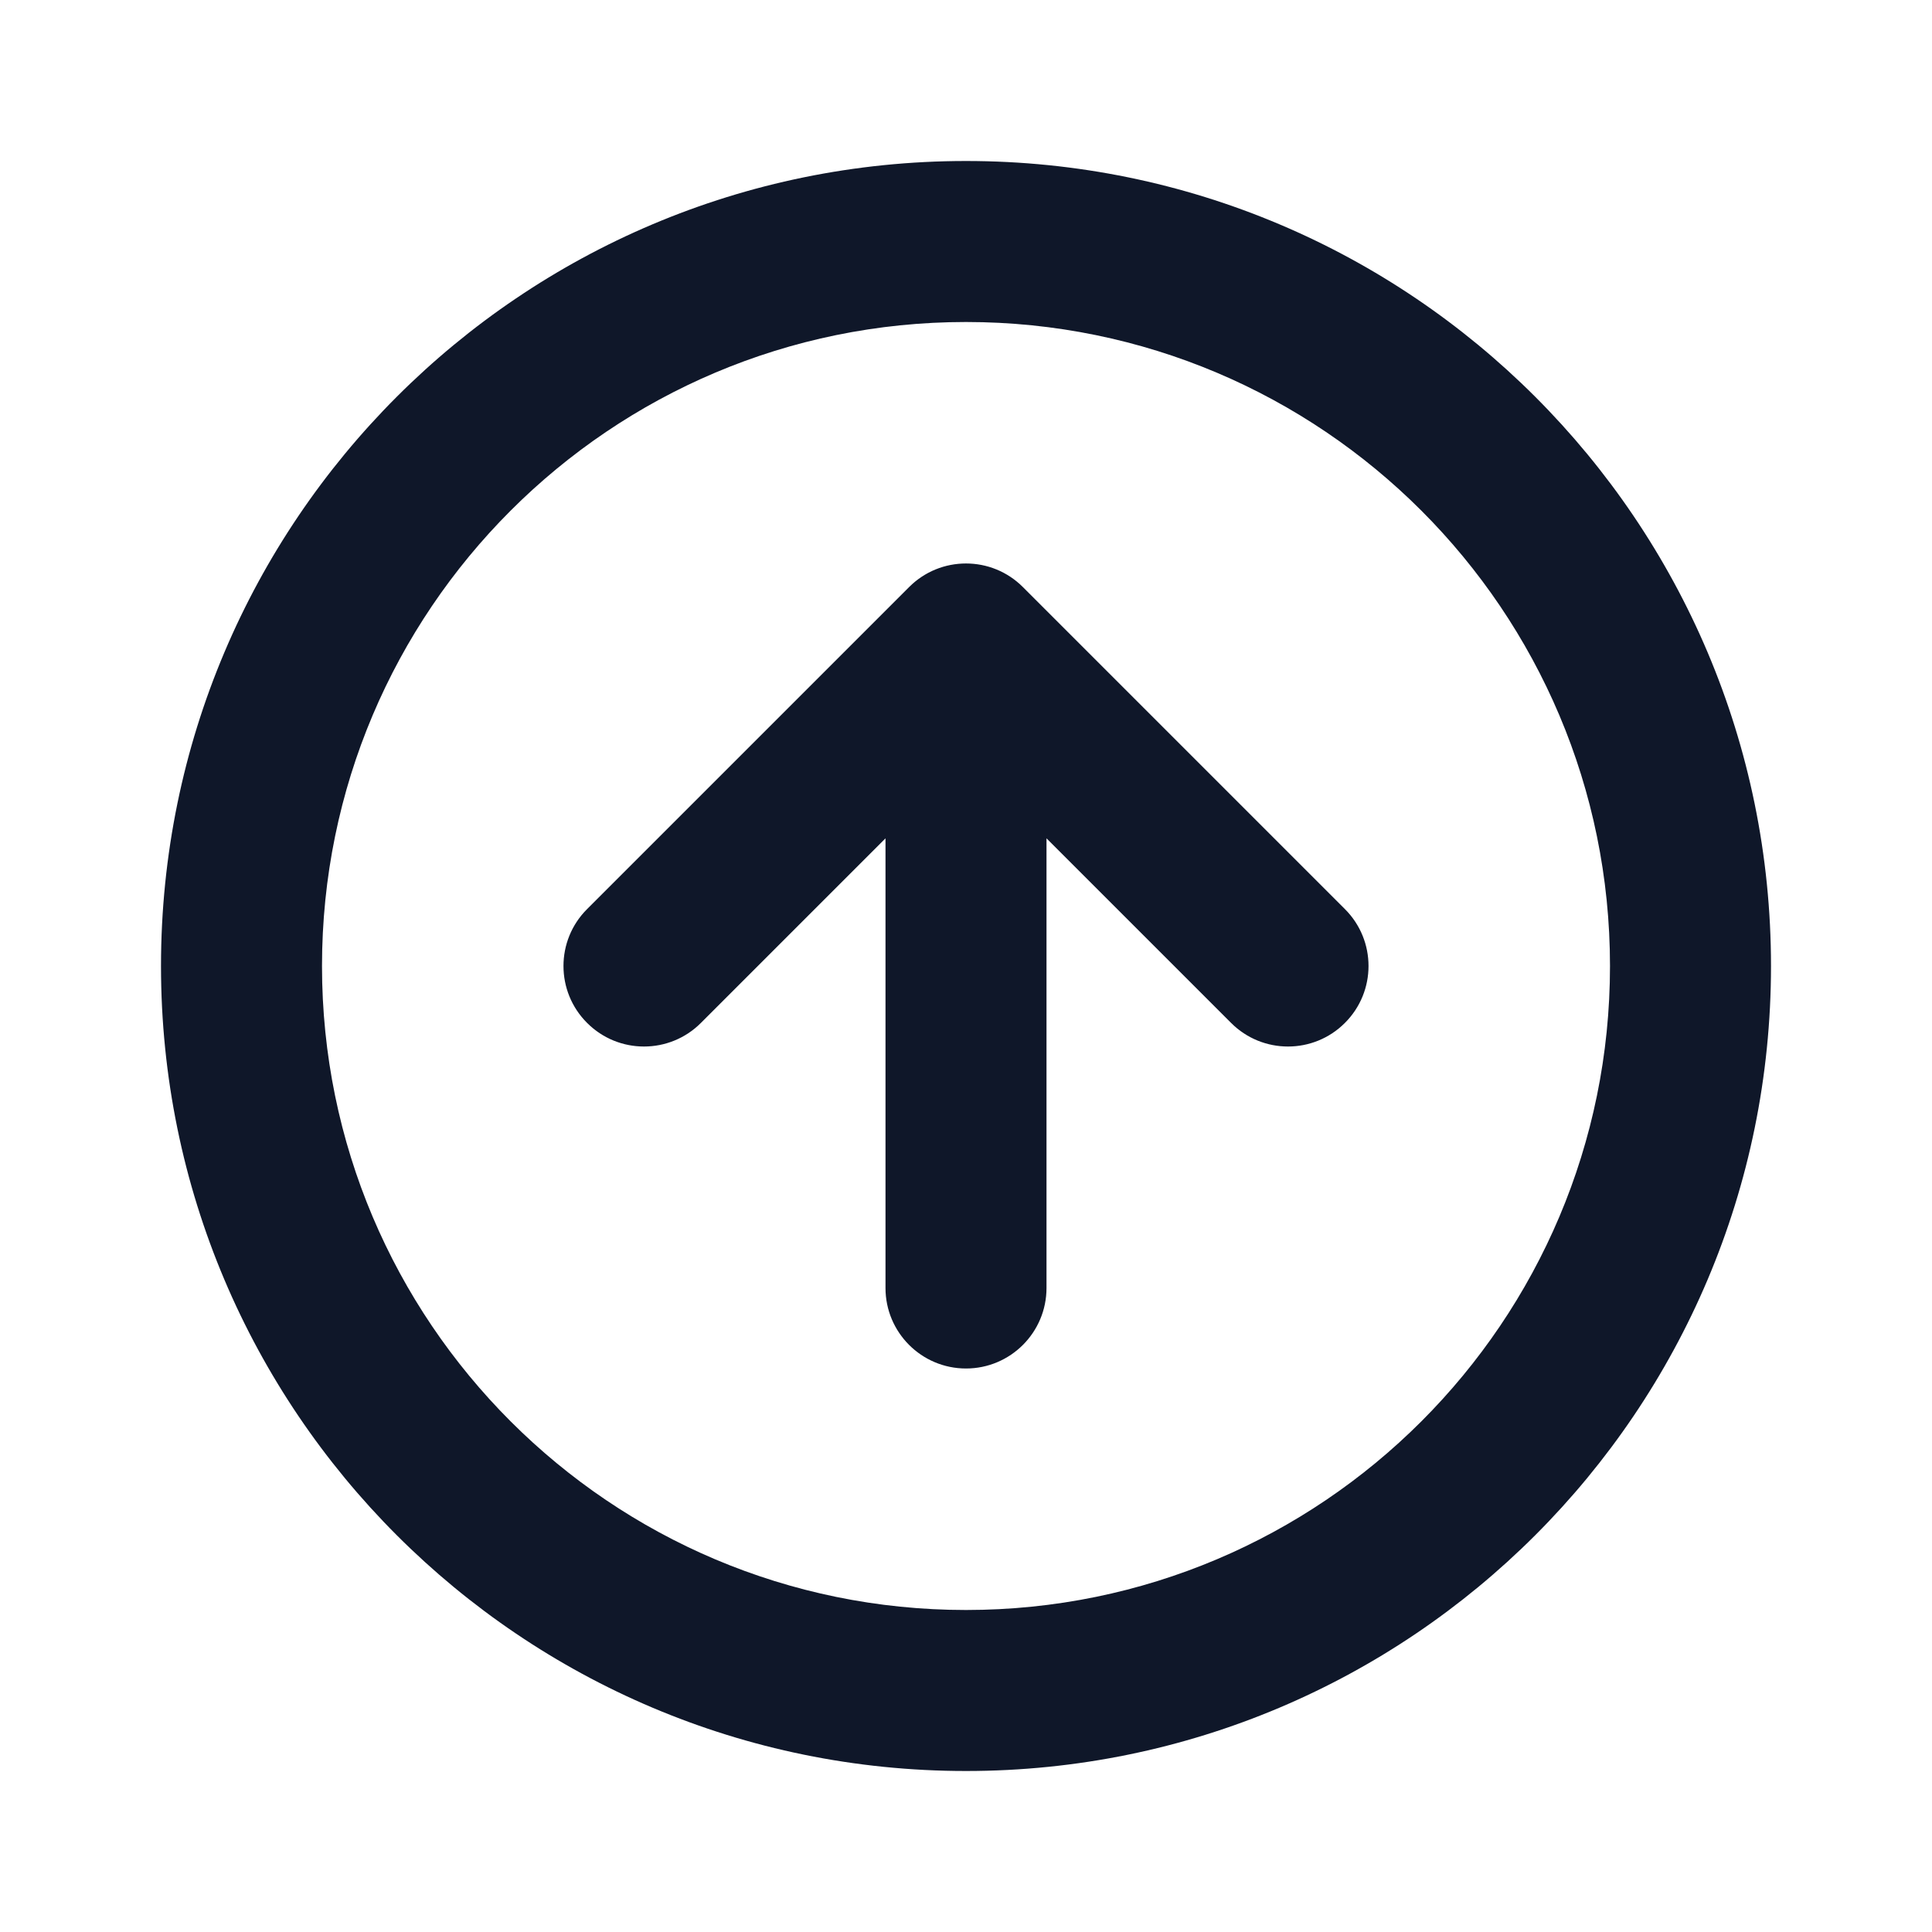
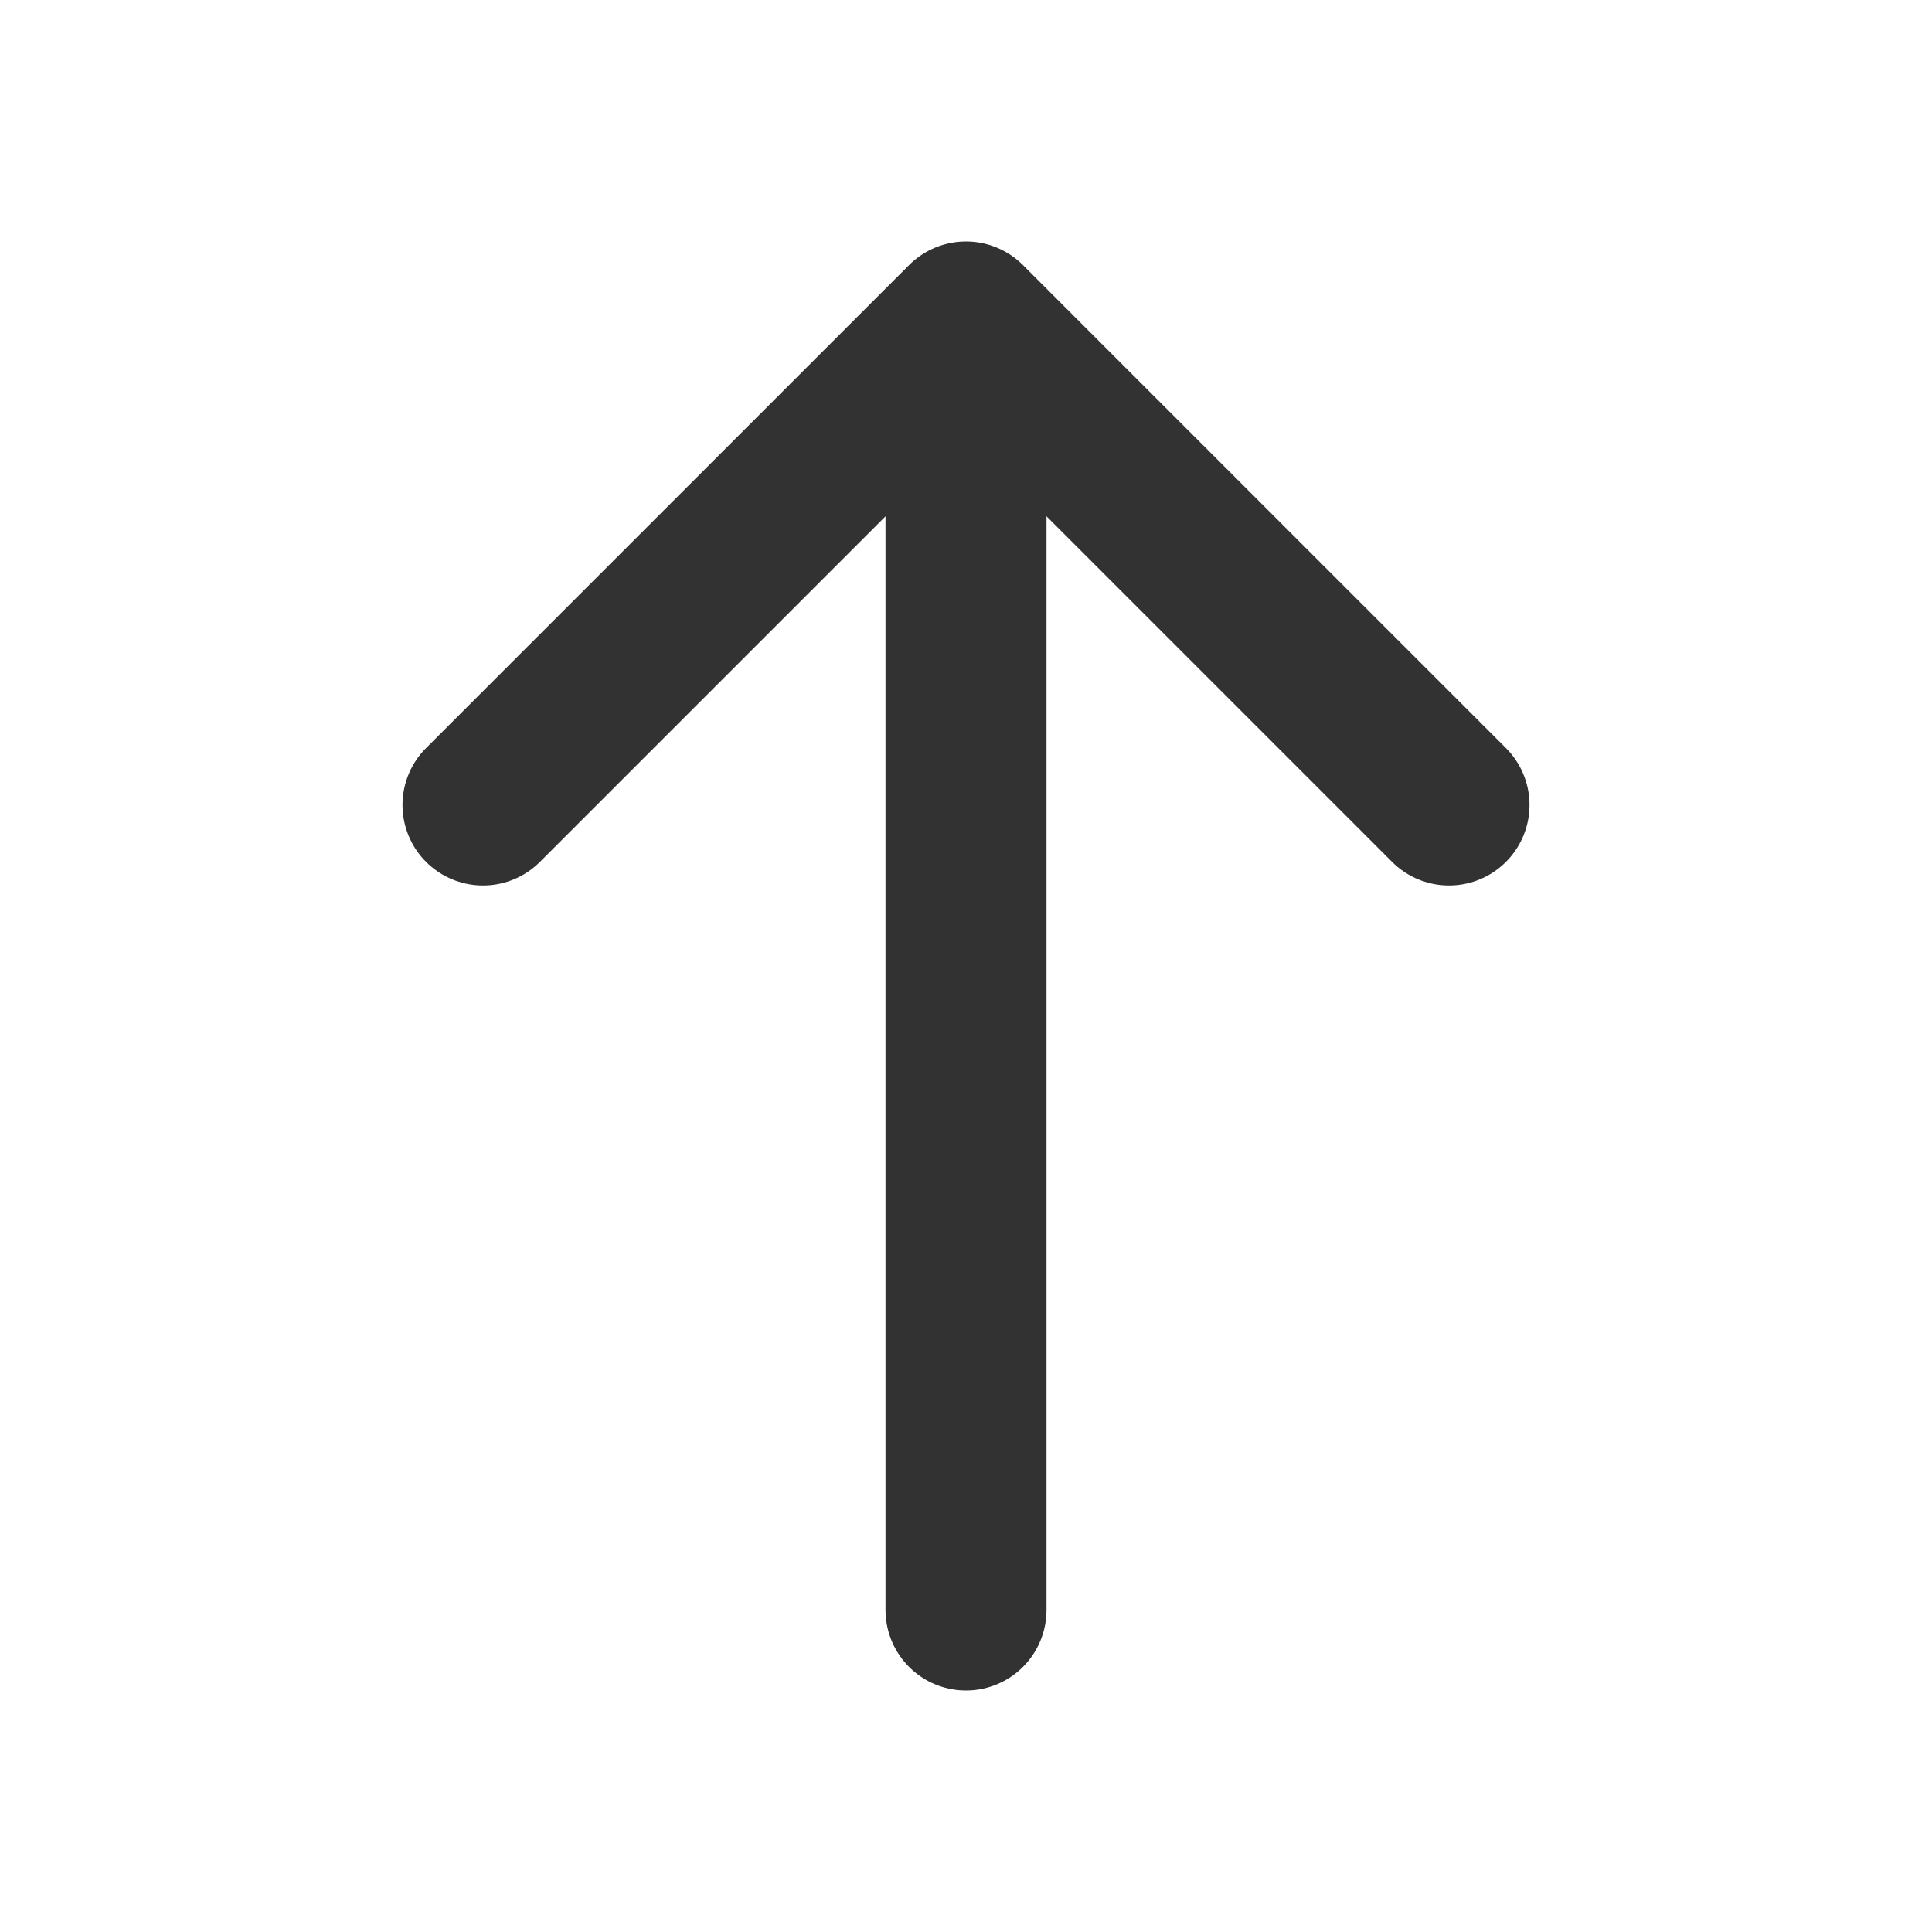
- <svg xmlns="http://www.w3.org/2000/svg" width="800px" height="800px" viewBox="0 0 24 24" fill="none">
-   <path fill-rule="evenodd" clip-rule="evenodd" d="M12 4C7.582 4 4 7.582 4 12C4 16.418 7.582 20 12 20C16.418 20 20 16.418 20 12C20 7.582 16.418 4 12 4ZM2 12C2 6.477 6.477 2 12 2C17.523 2 22 6.477 22 12C22 17.523 17.523 22 12 22C6.477 22 2 17.523 2 12ZM7.293 11.293L11.293 7.293C11.683 6.902 12.317 6.902 12.707 7.293L16.707 11.293C17.098 11.683 17.098 12.317 16.707 12.707C16.317 13.098 15.683 13.098 15.293 12.707L13 10.414V16C13 16.552 12.552 17 12 17C11.448 17 11 16.552 11 16V10.414L8.707 12.707C8.317 13.098 7.683 13.098 7.293 12.707C6.902 12.317 6.902 11.683 7.293 11.293Z" fill="#0F1729" />
+ <svg xmlns="http://www.w3.org/2000/svg" width="100px" height="100px" viewBox="0 0 24 24" fill="none">
+   <path d="M12 4L12 20" stroke="#323232" stroke-width="2" stroke-linecap="round" stroke-linejoin="round" />
+   <path d="M18 10L12.062 4.062V4.062C12.028 4.028 11.972 4.028 11.938 4.062V4.062L6 10" stroke="#323232" stroke-width="2" stroke-linecap="round" stroke-linejoin="round" />
</svg>
